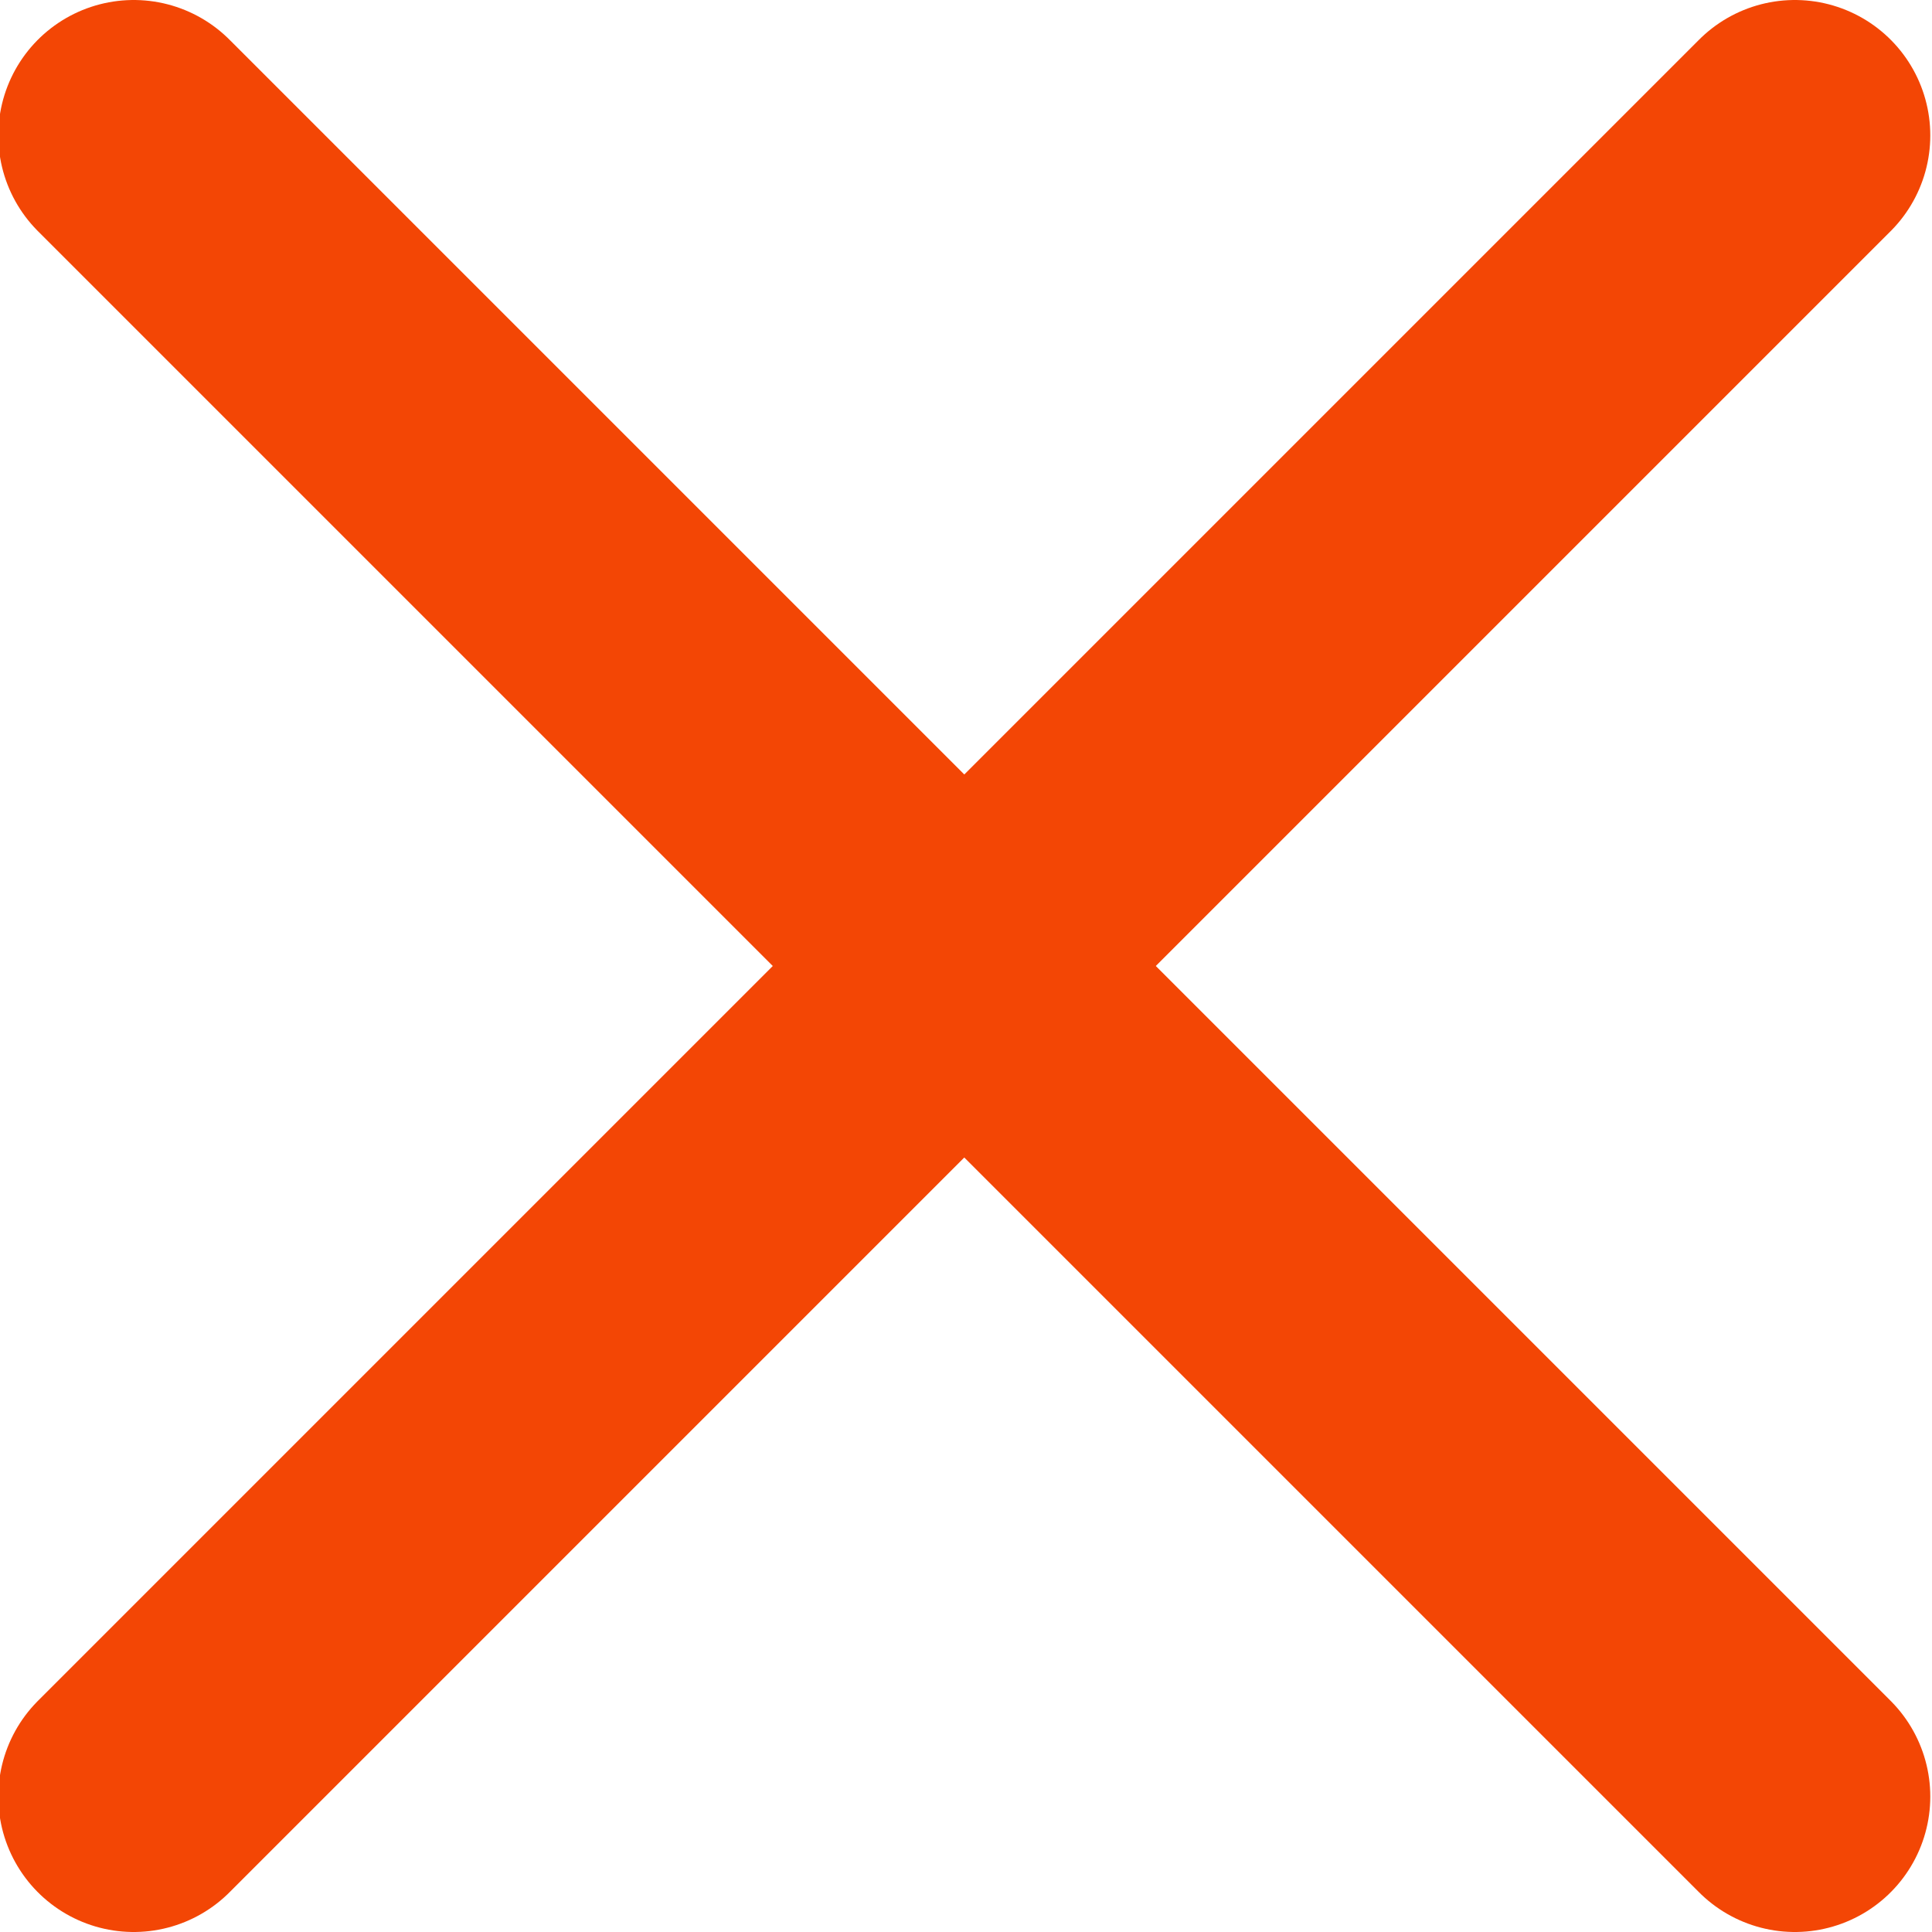
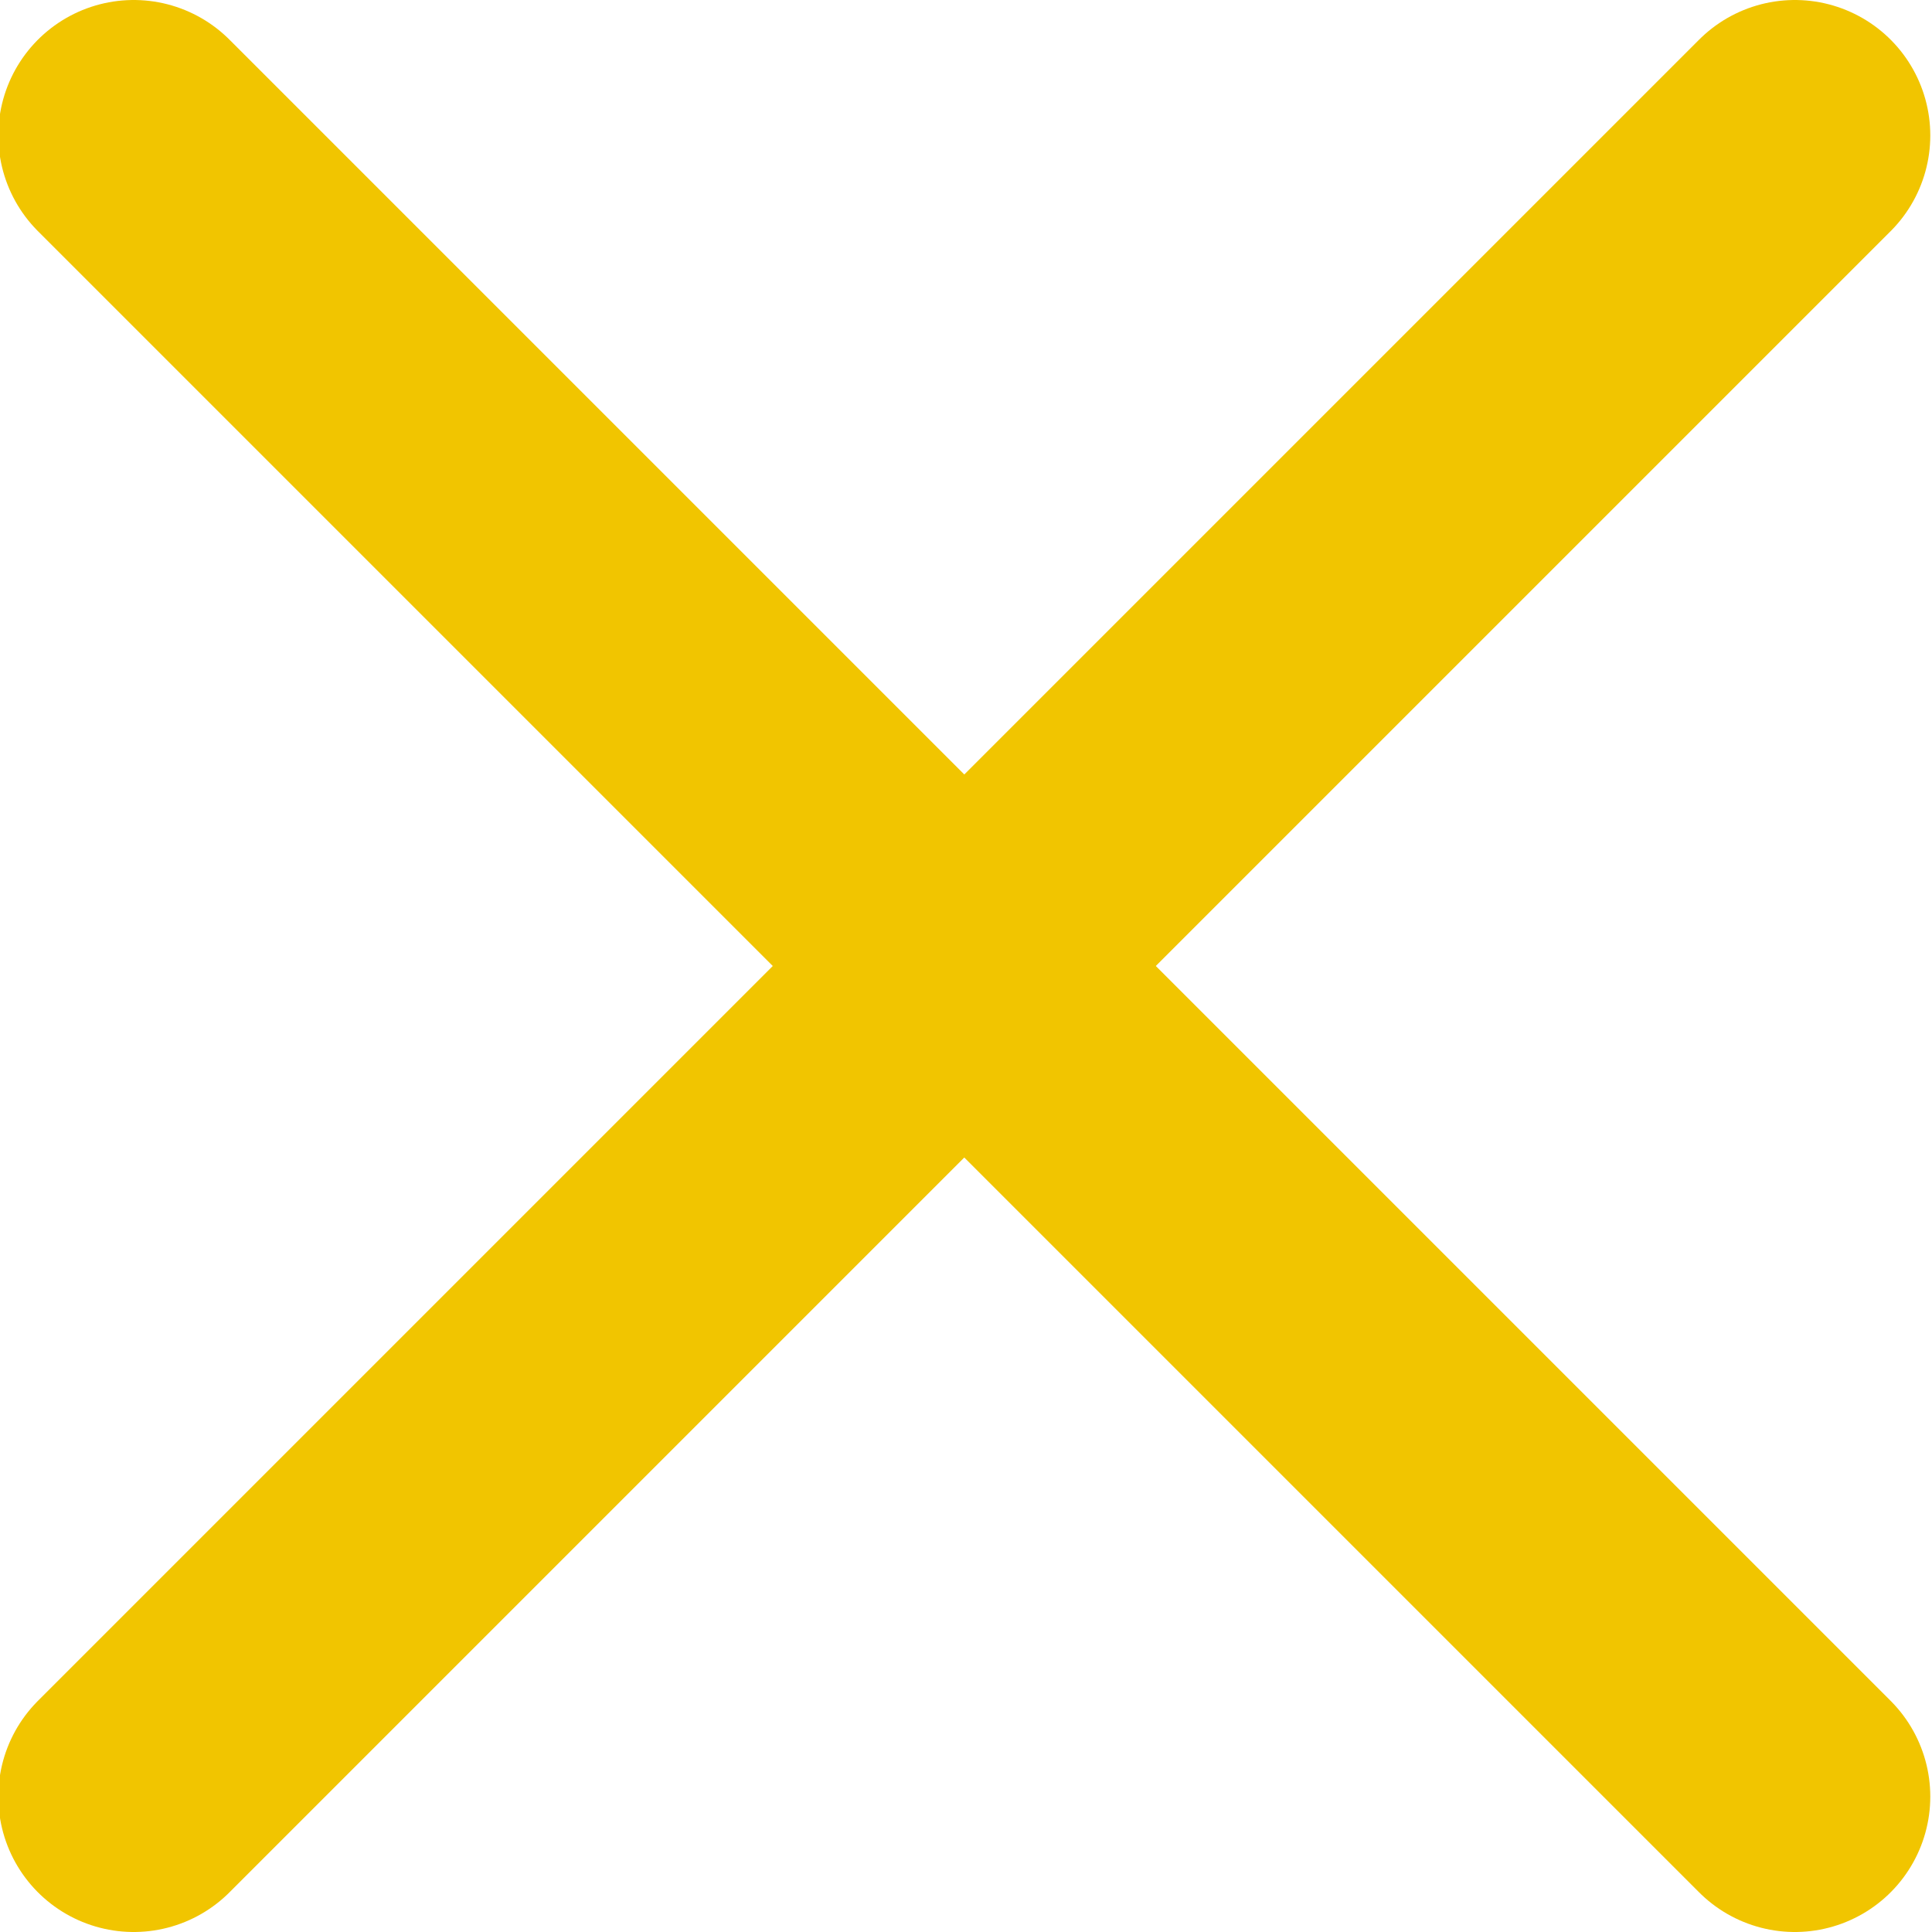
<svg xmlns="http://www.w3.org/2000/svg" version="1.1" id="Camada_1" x="0px" y="0px" viewBox="0 0 21.4 21.4" style="enable-background:new 0 0 21.4 21.4;" xml:space="preserve">
  <style type="text/css">
- 	.st0{fill:none;stroke:#F34605;stroke-width:3;stroke-linecap:round;stroke-linejoin:round;}
+ 	.st0{fill:none;stroke:#F1C500;stroke-width:3;stroke-linecap:round;stroke-linejoin:round;}
</style>
  <g id="icon-menu" transform="translate(-1.719 -0.5)">
    <line id="Line_2" class="st0" x1="3.2" y1="20.4" x2="21.6" y2="2" />
    <line id="Line_3" class="st0" x1="3.2" y1="2" x2="21.6" y2="20.4" />
  </g>
</svg>
